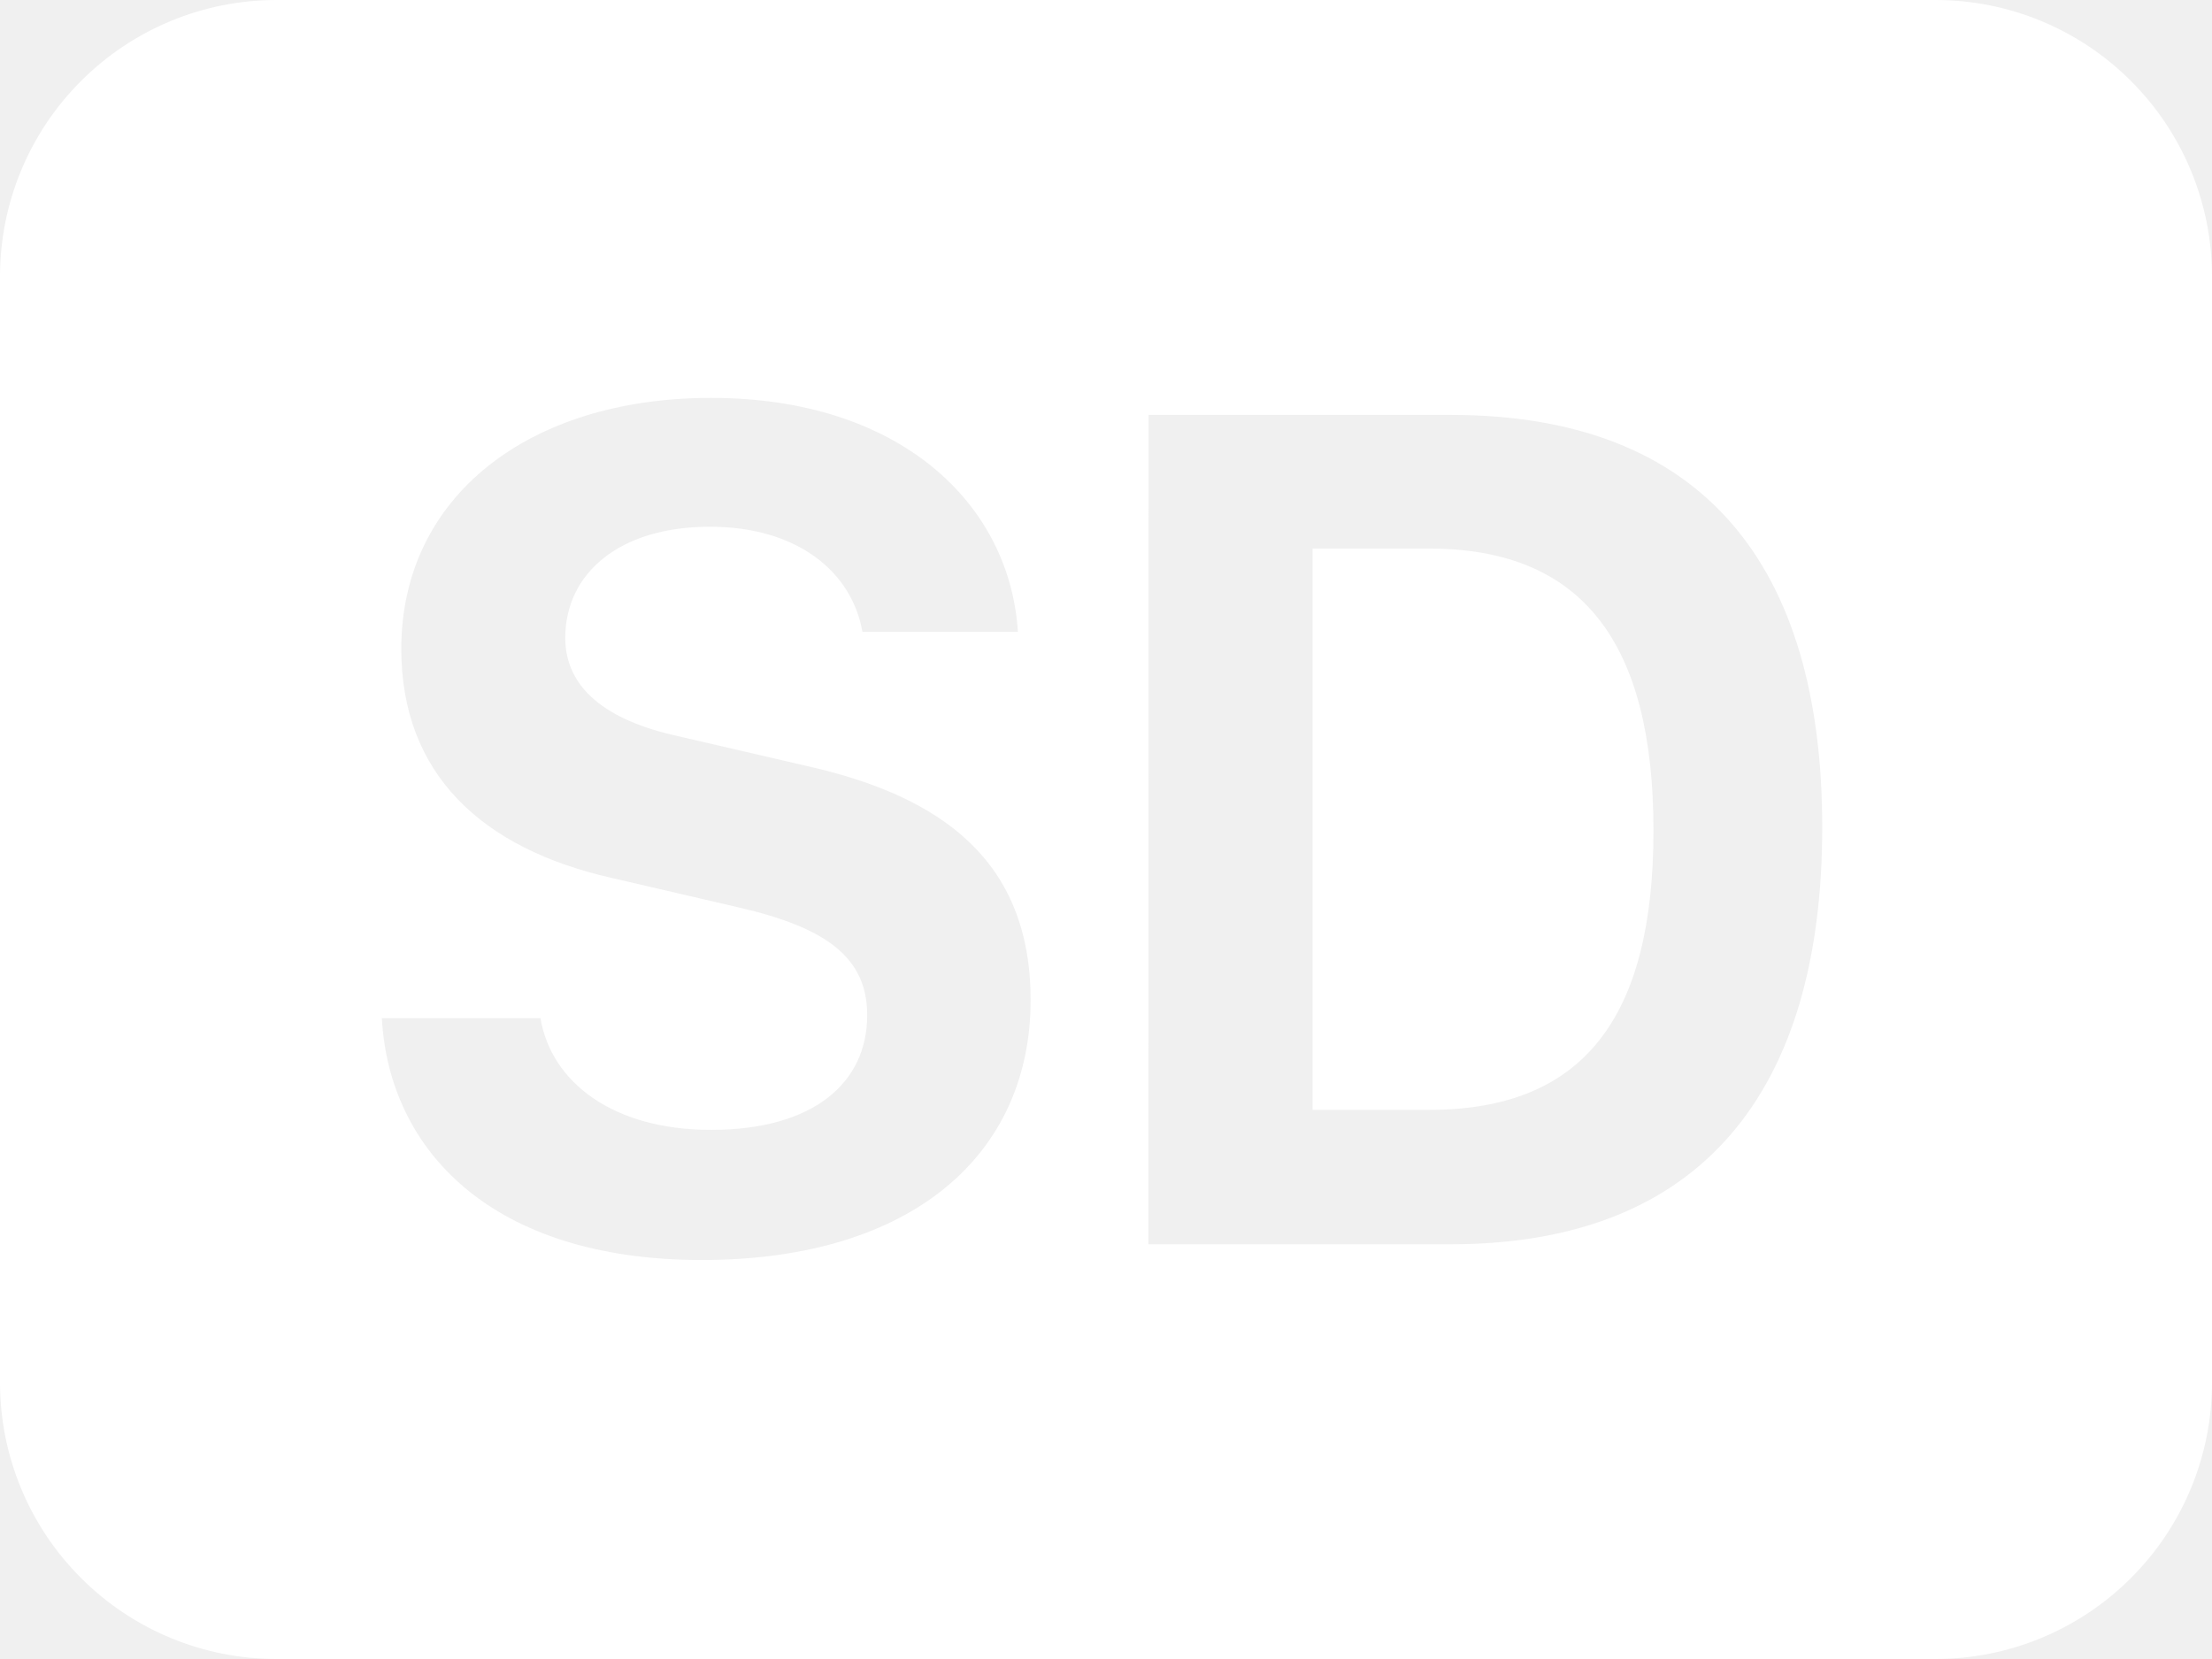
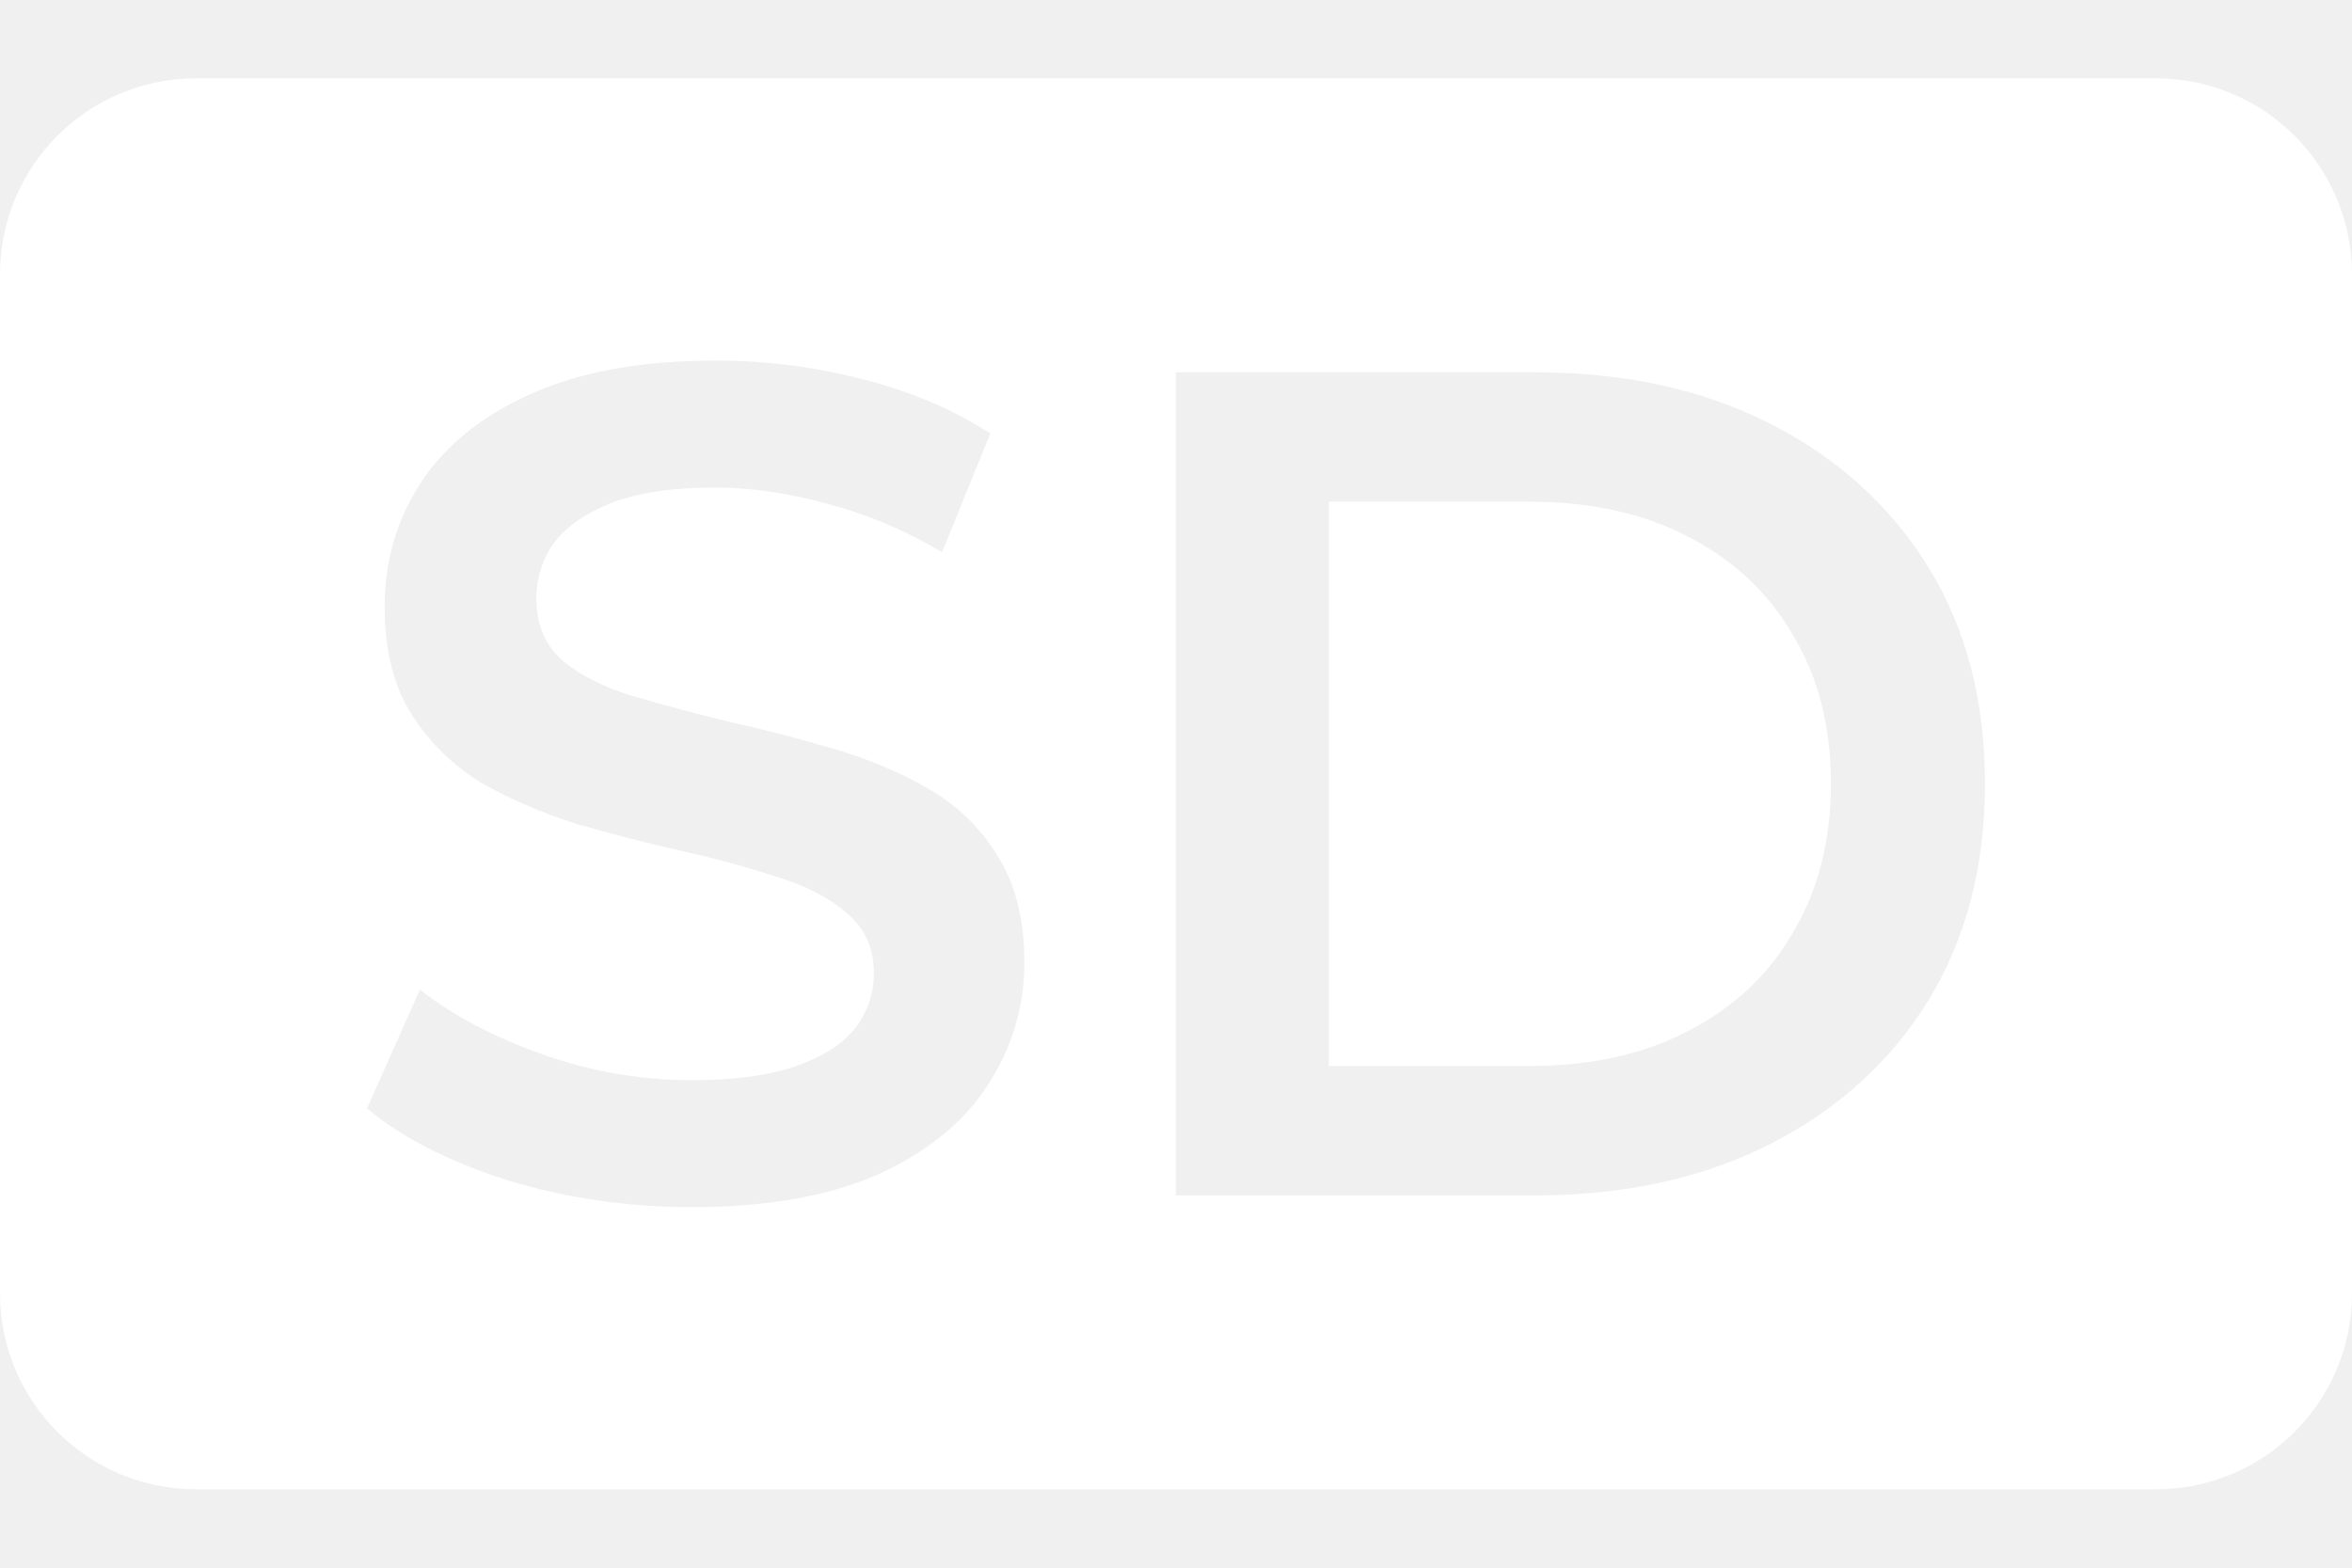
- <svg xmlns="http://www.w3.org/2000/svg" width="24" height="18" viewBox="0 0 24 18" fill="none">
-   <path d="M15.507 5.952H14.241V12.042H15.507C17.181 12.042 17.94 11.041 17.94 9.012C17.94 6.981 17.175 5.952 15.507 5.952Z" fill="white" />
-   <path d="M0 3C0 2.204 0.316 1.441 0.879 0.879C1.441 0.316 2.204 0 3 0H21C21.796 0 22.559 0.316 23.121 0.879C23.684 1.441 24 2.204 24 3V15C24 15.796 23.684 16.559 23.121 17.121C22.559 17.684 21.796 18 21 18H3C2.204 18 1.441 17.684 0.879 17.121C0.316 16.559 0 15.796 0 15V3ZM7.615 13.671C9.897 13.671 11.182 12.525 11.182 10.851C11.182 9.341 10.22 8.642 8.763 8.313L7.365 7.989C6.574 7.818 6.133 7.463 6.133 6.921C6.133 6.222 6.718 5.715 7.702 5.715C8.658 5.715 9.245 6.21 9.357 6.855H11.044C10.957 5.471 9.771 4.317 7.715 4.317C5.731 4.317 4.354 5.393 4.354 7.04C4.354 8.405 5.237 9.209 6.635 9.525L8.025 9.848C8.961 10.065 9.409 10.387 9.409 11.014C9.409 11.752 8.823 12.259 7.715 12.259C6.654 12.259 5.982 11.746 5.864 11.047H4.143C4.221 12.473 5.328 13.671 7.615 13.671ZM12.46 13.5H15.745C18.46 13.5 19.771 11.839 19.771 8.977C19.771 6.136 18.48 4.502 15.744 4.502H12.462L12.46 13.5Z" fill="white" />
+ <svg xmlns="http://www.w3.org/2000/svg" width="24" height="16" viewBox="0 0 24 16" fill="none">
+   <path fill-rule="evenodd" clip-rule="evenodd" d="M2 0.8H22C23.105 0.8 24 1.695 24 2.8V13.2C24 14.304 23.105 15.2 22 15.2H2C0.895 15.2 0 14.304 0 13.2V2.8C0 1.695 0.895 0.8 2 0.8ZM5.173 12.044C5.773 12.228 6.401 12.32 7.057 12.32C7.825 12.32 8.461 12.208 8.965 11.984C9.469 11.752 9.841 11.448 10.081 11.072C10.329 10.688 10.453 10.272 10.453 9.824C10.453 9.384 10.361 9.02 10.177 8.732C10.001 8.444 9.765 8.216 9.469 8.048C9.181 7.88 8.857 7.744 8.497 7.64C8.145 7.536 7.789 7.444 7.429 7.364C7.069 7.276 6.741 7.188 6.445 7.1C6.157 7.012 5.921 6.892 5.737 6.74C5.561 6.58 5.473 6.372 5.473 6.116C5.473 5.9 5.533 5.708 5.653 5.54C5.781 5.372 5.977 5.236 6.241 5.132C6.513 5.028 6.865 4.976 7.297 4.976C7.665 4.976 8.049 5.032 8.449 5.144C8.849 5.248 9.237 5.412 9.613 5.636L10.105 4.424C9.737 4.184 9.305 4 8.809 3.872C8.313 3.744 7.813 3.68 7.309 3.68C6.541 3.68 5.905 3.796 5.401 4.028C4.905 4.252 4.533 4.556 4.285 4.94C4.045 5.316 3.925 5.732 3.925 6.188C3.925 6.636 4.017 7.004 4.201 7.292C4.385 7.58 4.621 7.812 4.909 7.988C5.205 8.156 5.529 8.296 5.881 8.408C6.241 8.512 6.597 8.604 6.949 8.684C7.309 8.764 7.633 8.852 7.921 8.948C8.217 9.036 8.457 9.16 8.641 9.32C8.825 9.472 8.917 9.676 8.917 9.932C8.917 10.14 8.853 10.328 8.725 10.496C8.597 10.656 8.397 10.784 8.125 10.88C7.853 10.976 7.497 11.024 7.057 11.024C6.537 11.024 6.029 10.936 5.533 10.76C5.037 10.584 4.621 10.364 4.285 10.1L3.745 11.312C4.097 11.608 4.573 11.852 5.173 12.044ZM11.999 3.8V12.2H15.671C16.583 12.2 17.383 12.024 18.071 11.672C18.759 11.32 19.295 10.832 19.679 10.208C20.063 9.576 20.255 8.84 20.255 8C20.255 7.152 20.063 6.416 19.679 5.792C19.295 5.168 18.759 4.68 18.071 4.328C17.383 3.976 16.583 3.8 15.671 3.8H11.999Z" fill="white" />
+   <path d="M13.559 10.88H15.599C16.231 10.88 16.775 10.76 17.231 10.52C17.695 10.28 18.051 9.944 18.299 9.512C18.555 9.08 18.683 8.576 18.683 8C18.683 7.416 18.555 6.912 18.299 6.488C18.051 6.056 17.695 5.72 17.231 5.48C16.775 5.24 16.231 5.12 15.599 5.12H13.559V10.88Z" fill="white" />
</svg>
